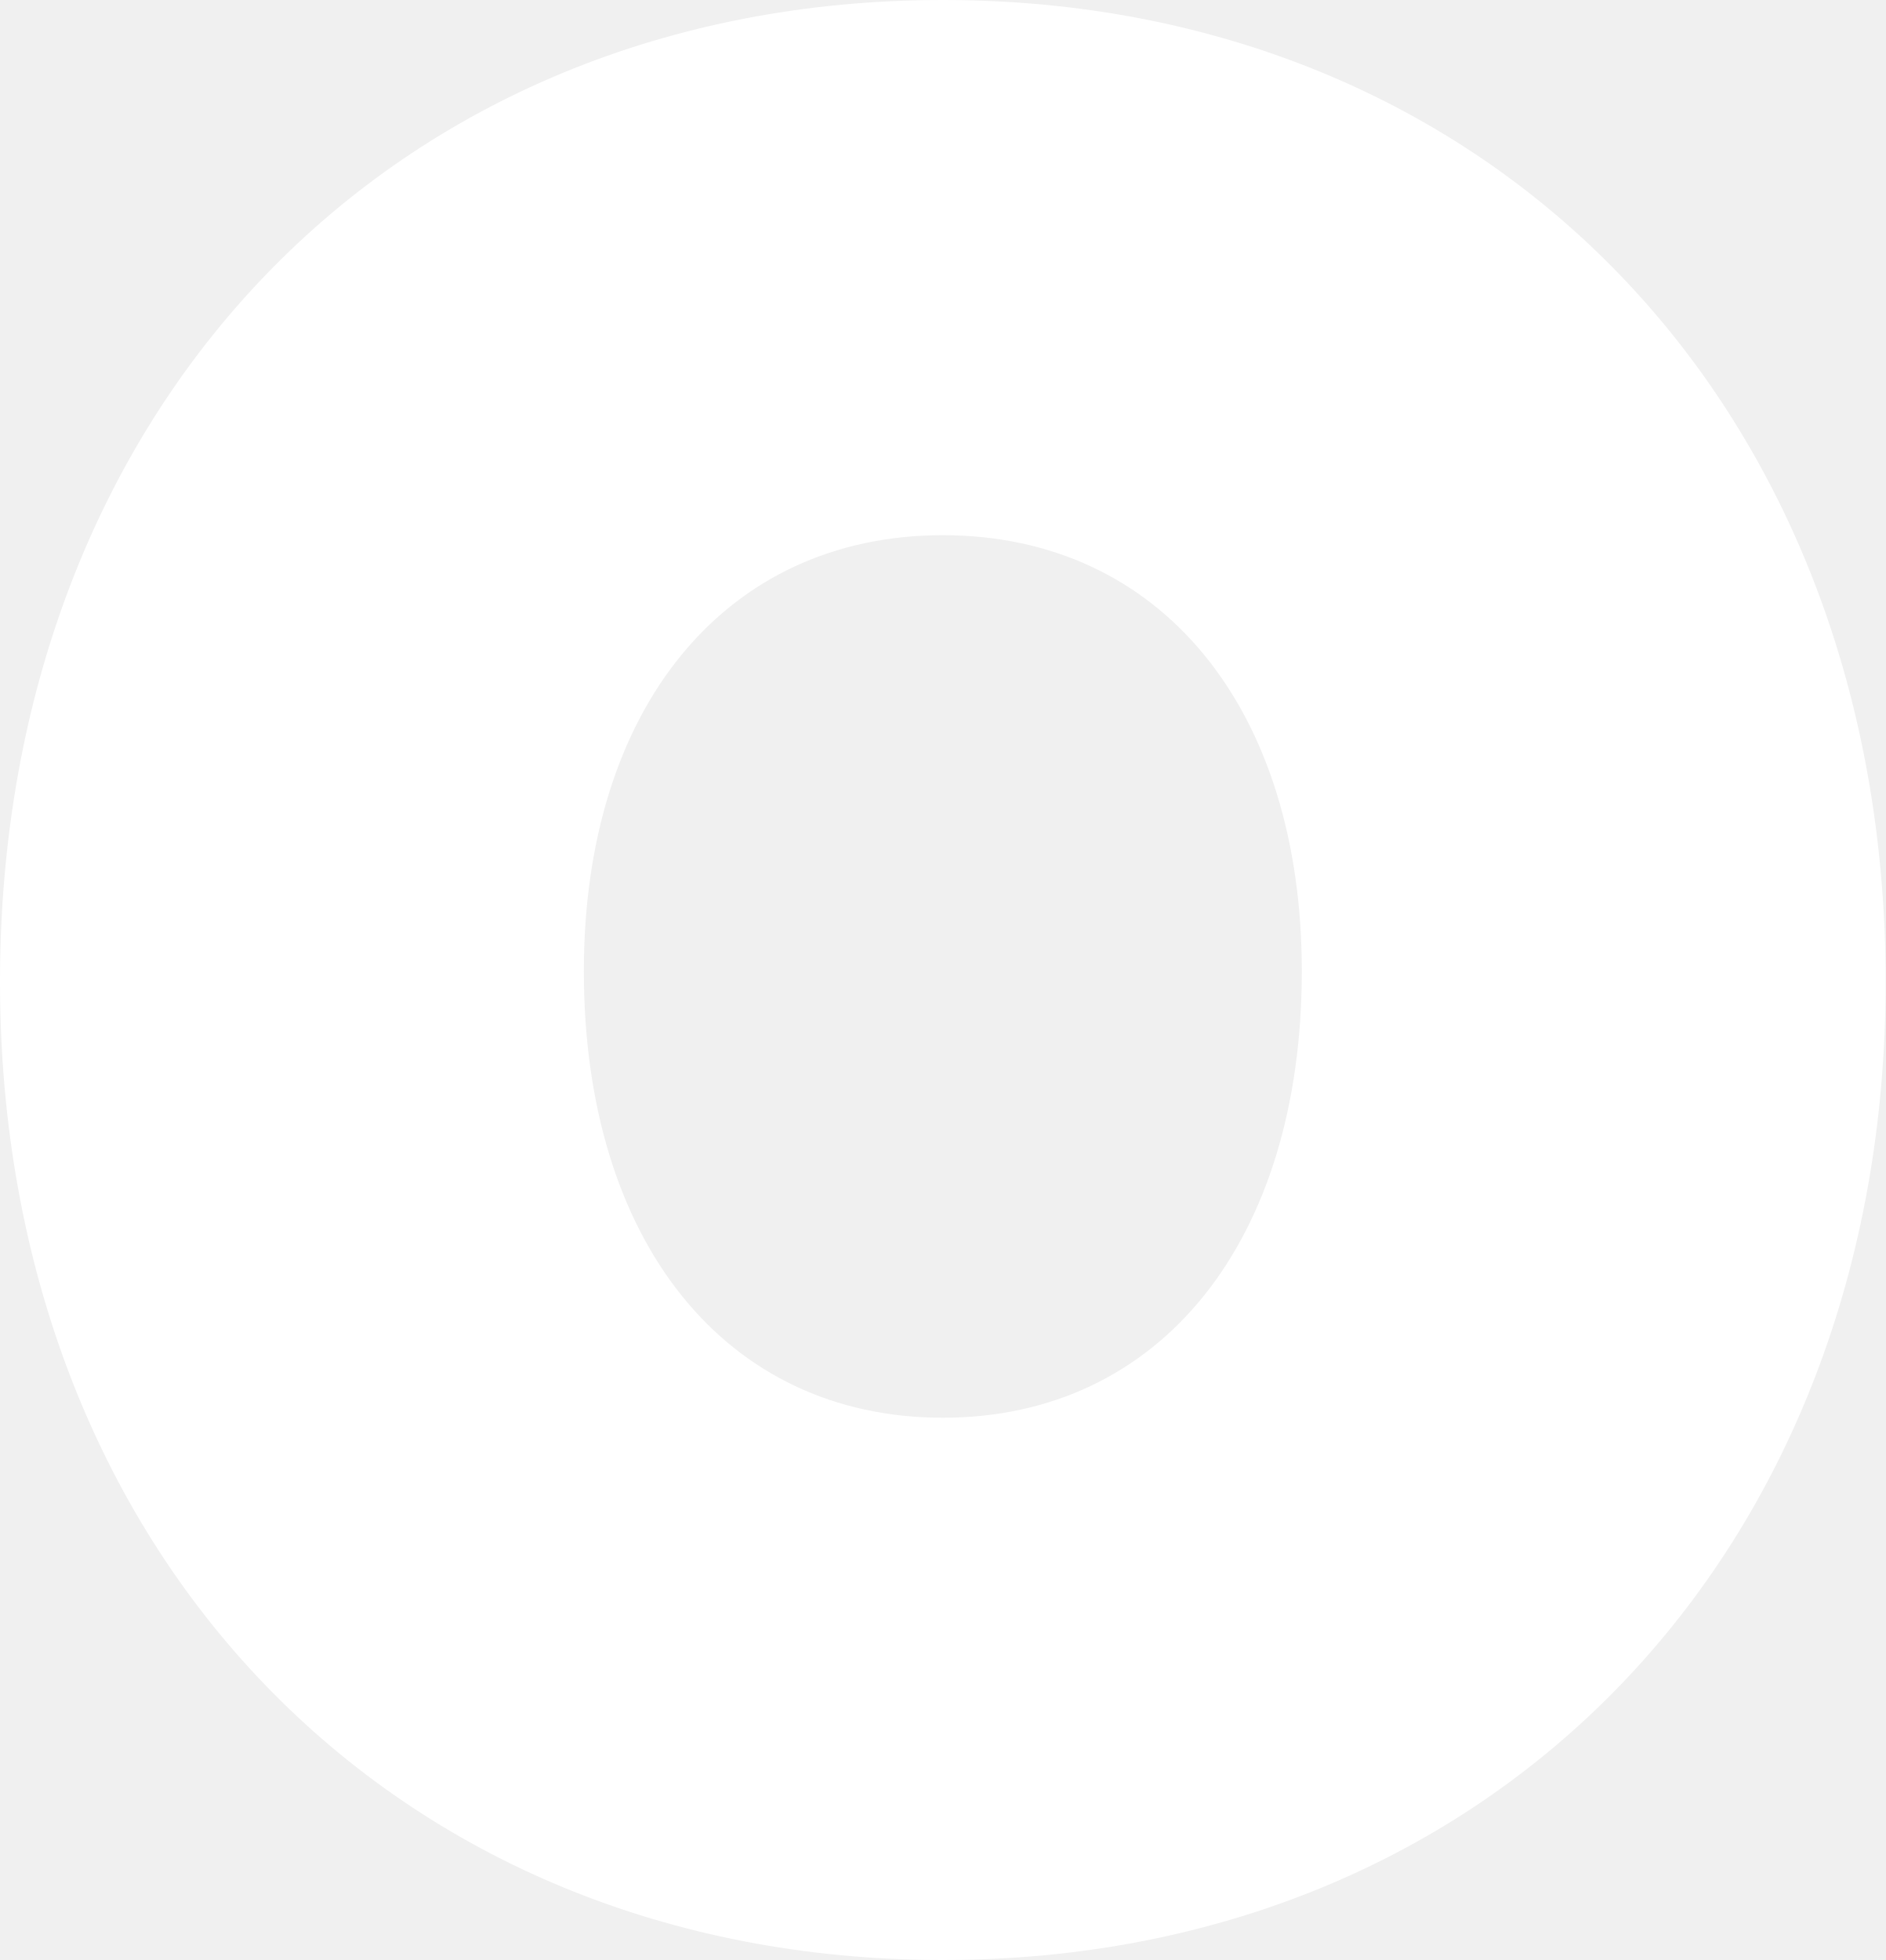
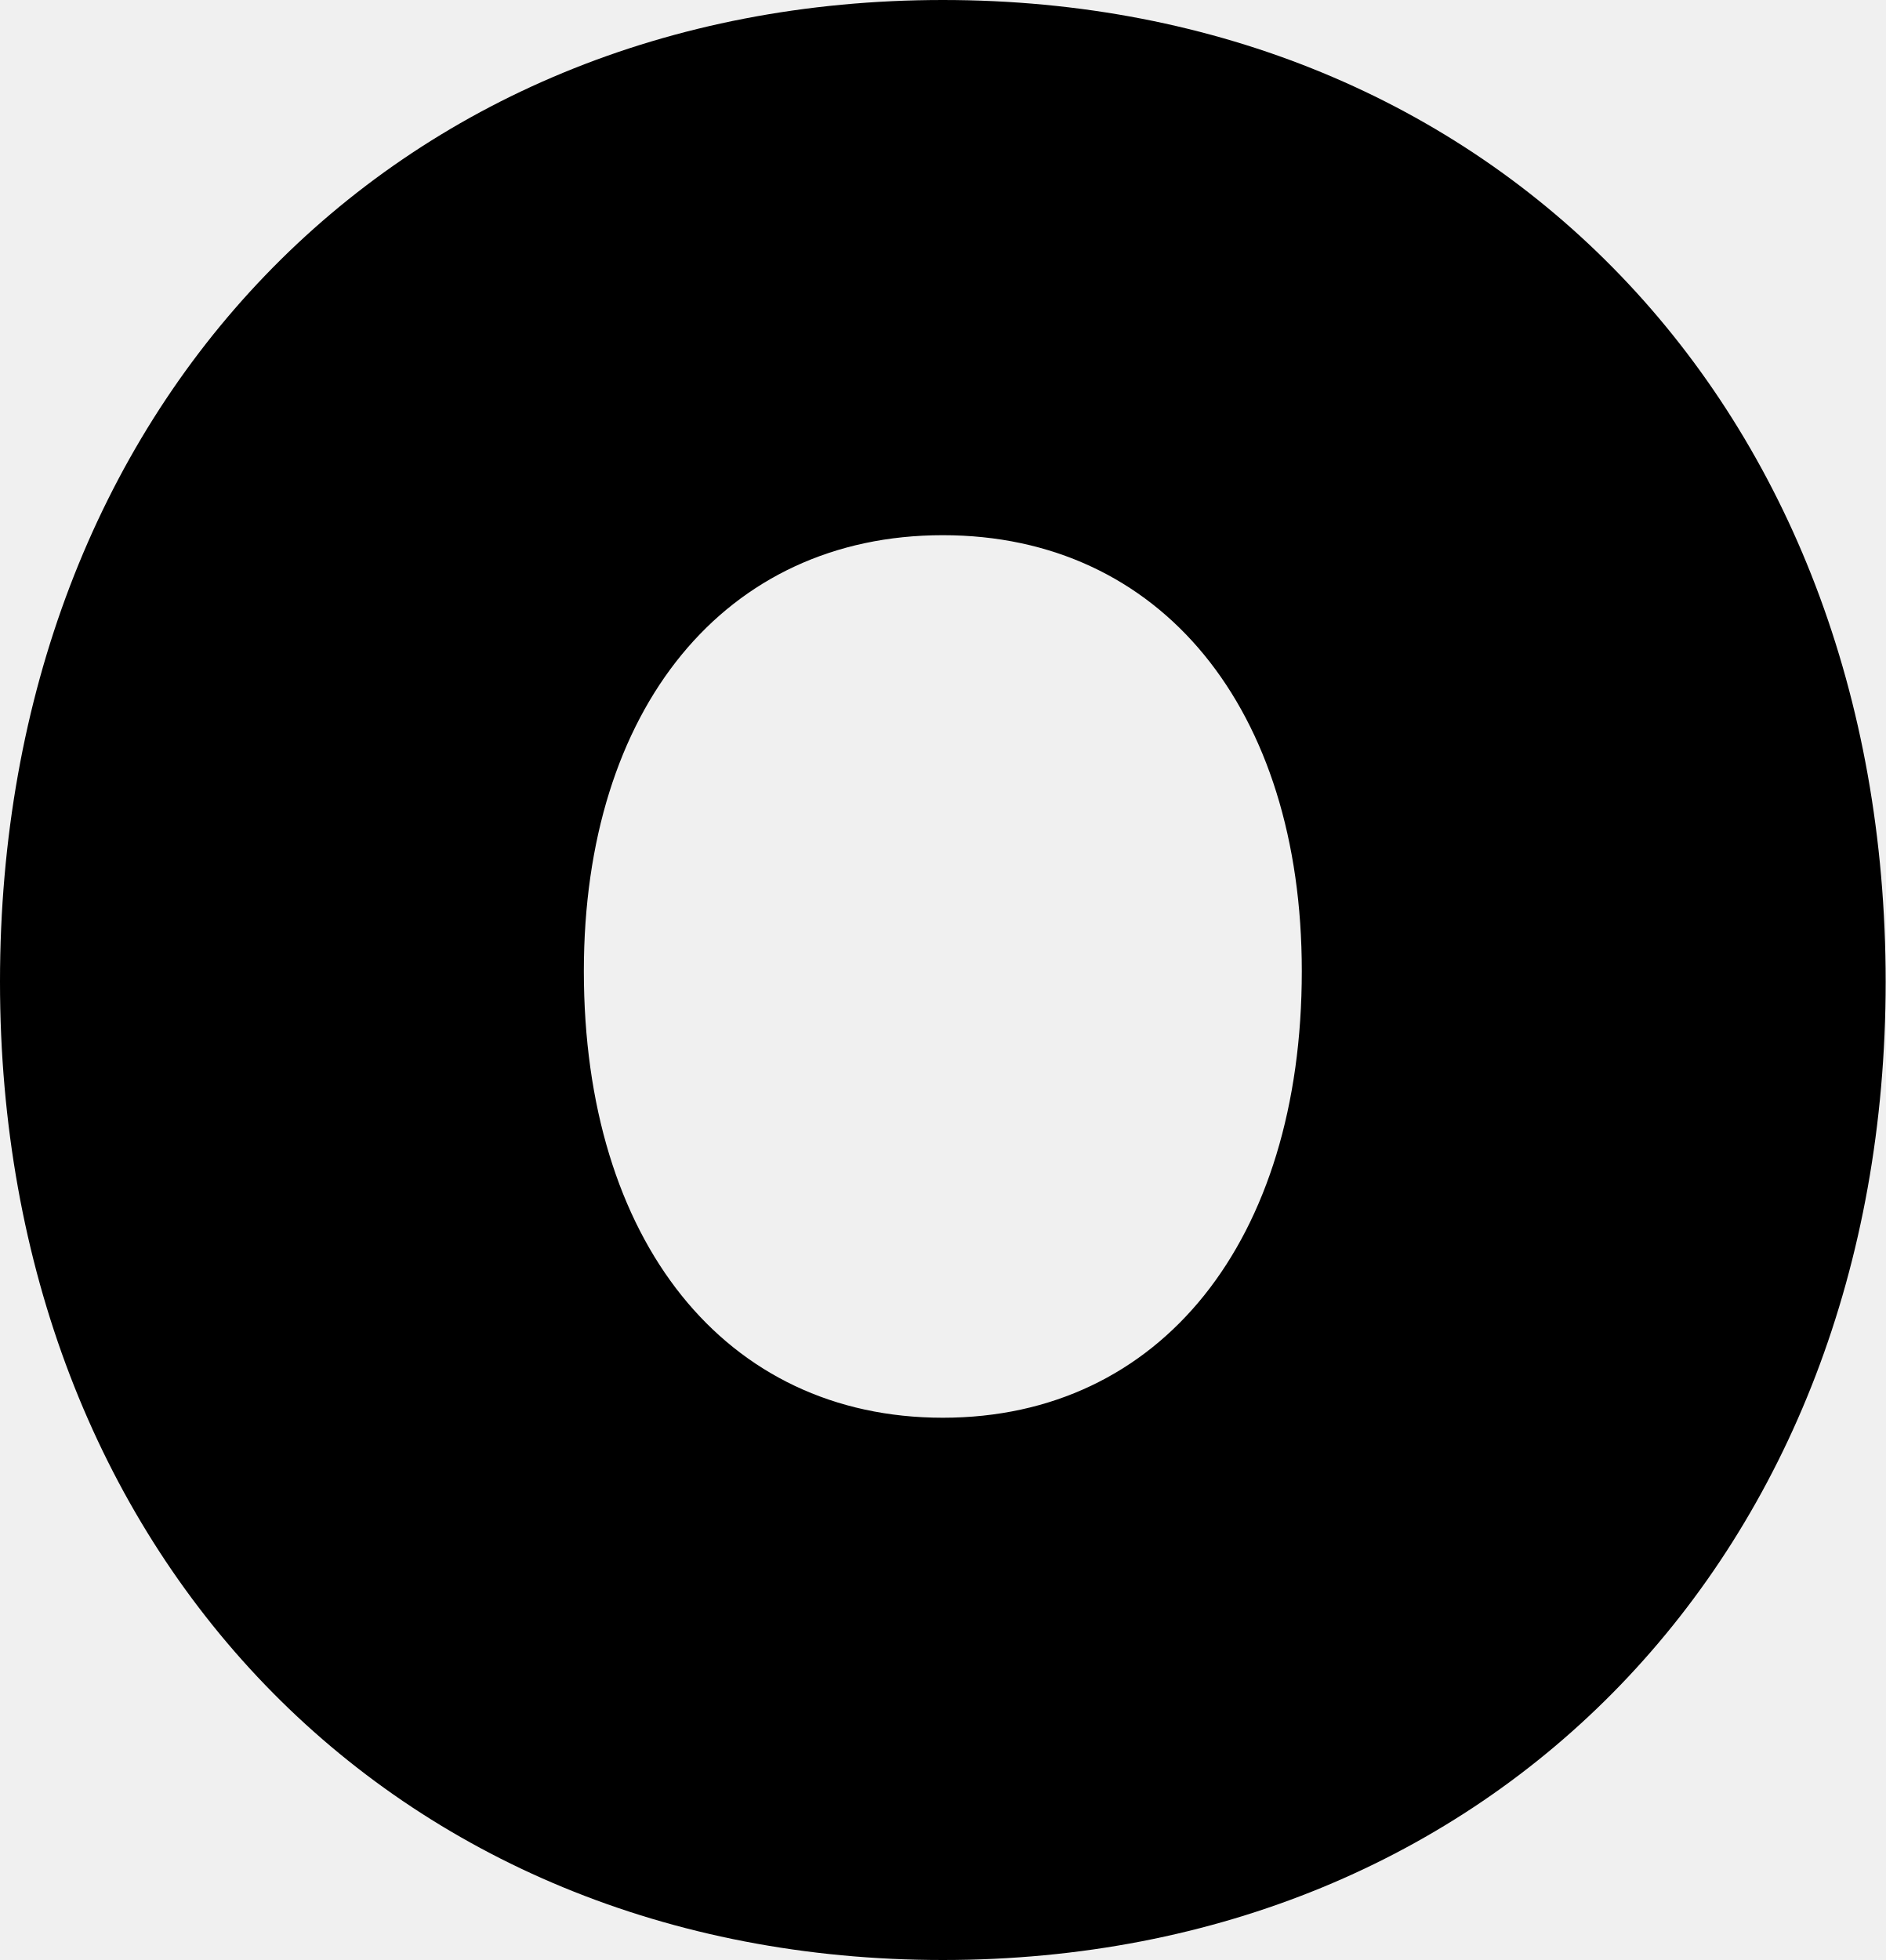
<svg xmlns="http://www.w3.org/2000/svg" id="Layer_1" data-name="Layer 1" viewBox="0 0 75.242 78.196">
  <g id="o-outline">
-     <path d="M0,39.168C0,16.261,15.665,0,37.621,0s37.621,16.261,37.621,39.168c0,22.766-15.665,39.028-37.621,39.028S0,61.934,0,39.168Zm51.945-.424c0-10.464-5.621-17.392-14.324-17.392s-14.324,6.929-14.324,17.392c0,10.747,5.621,17.818,14.324,17.818s14.324-7.07,14.324-17.818Z" fill="#fff" />
+     <path d="M0,39.168C0,16.261,15.665,0,37.621,0s37.621,16.261,37.621,39.168c0,22.766-15.665,39.028-37.621,39.028S0,61.934,0,39.168Zm51.945-.424c0-10.464-5.621-17.392-14.324-17.392s-14.324,6.929-14.324,17.392c0,10.747,5.621,17.818,14.324,17.818s14.324-7.07,14.324-17.818Z" />
  </g>
</svg>
